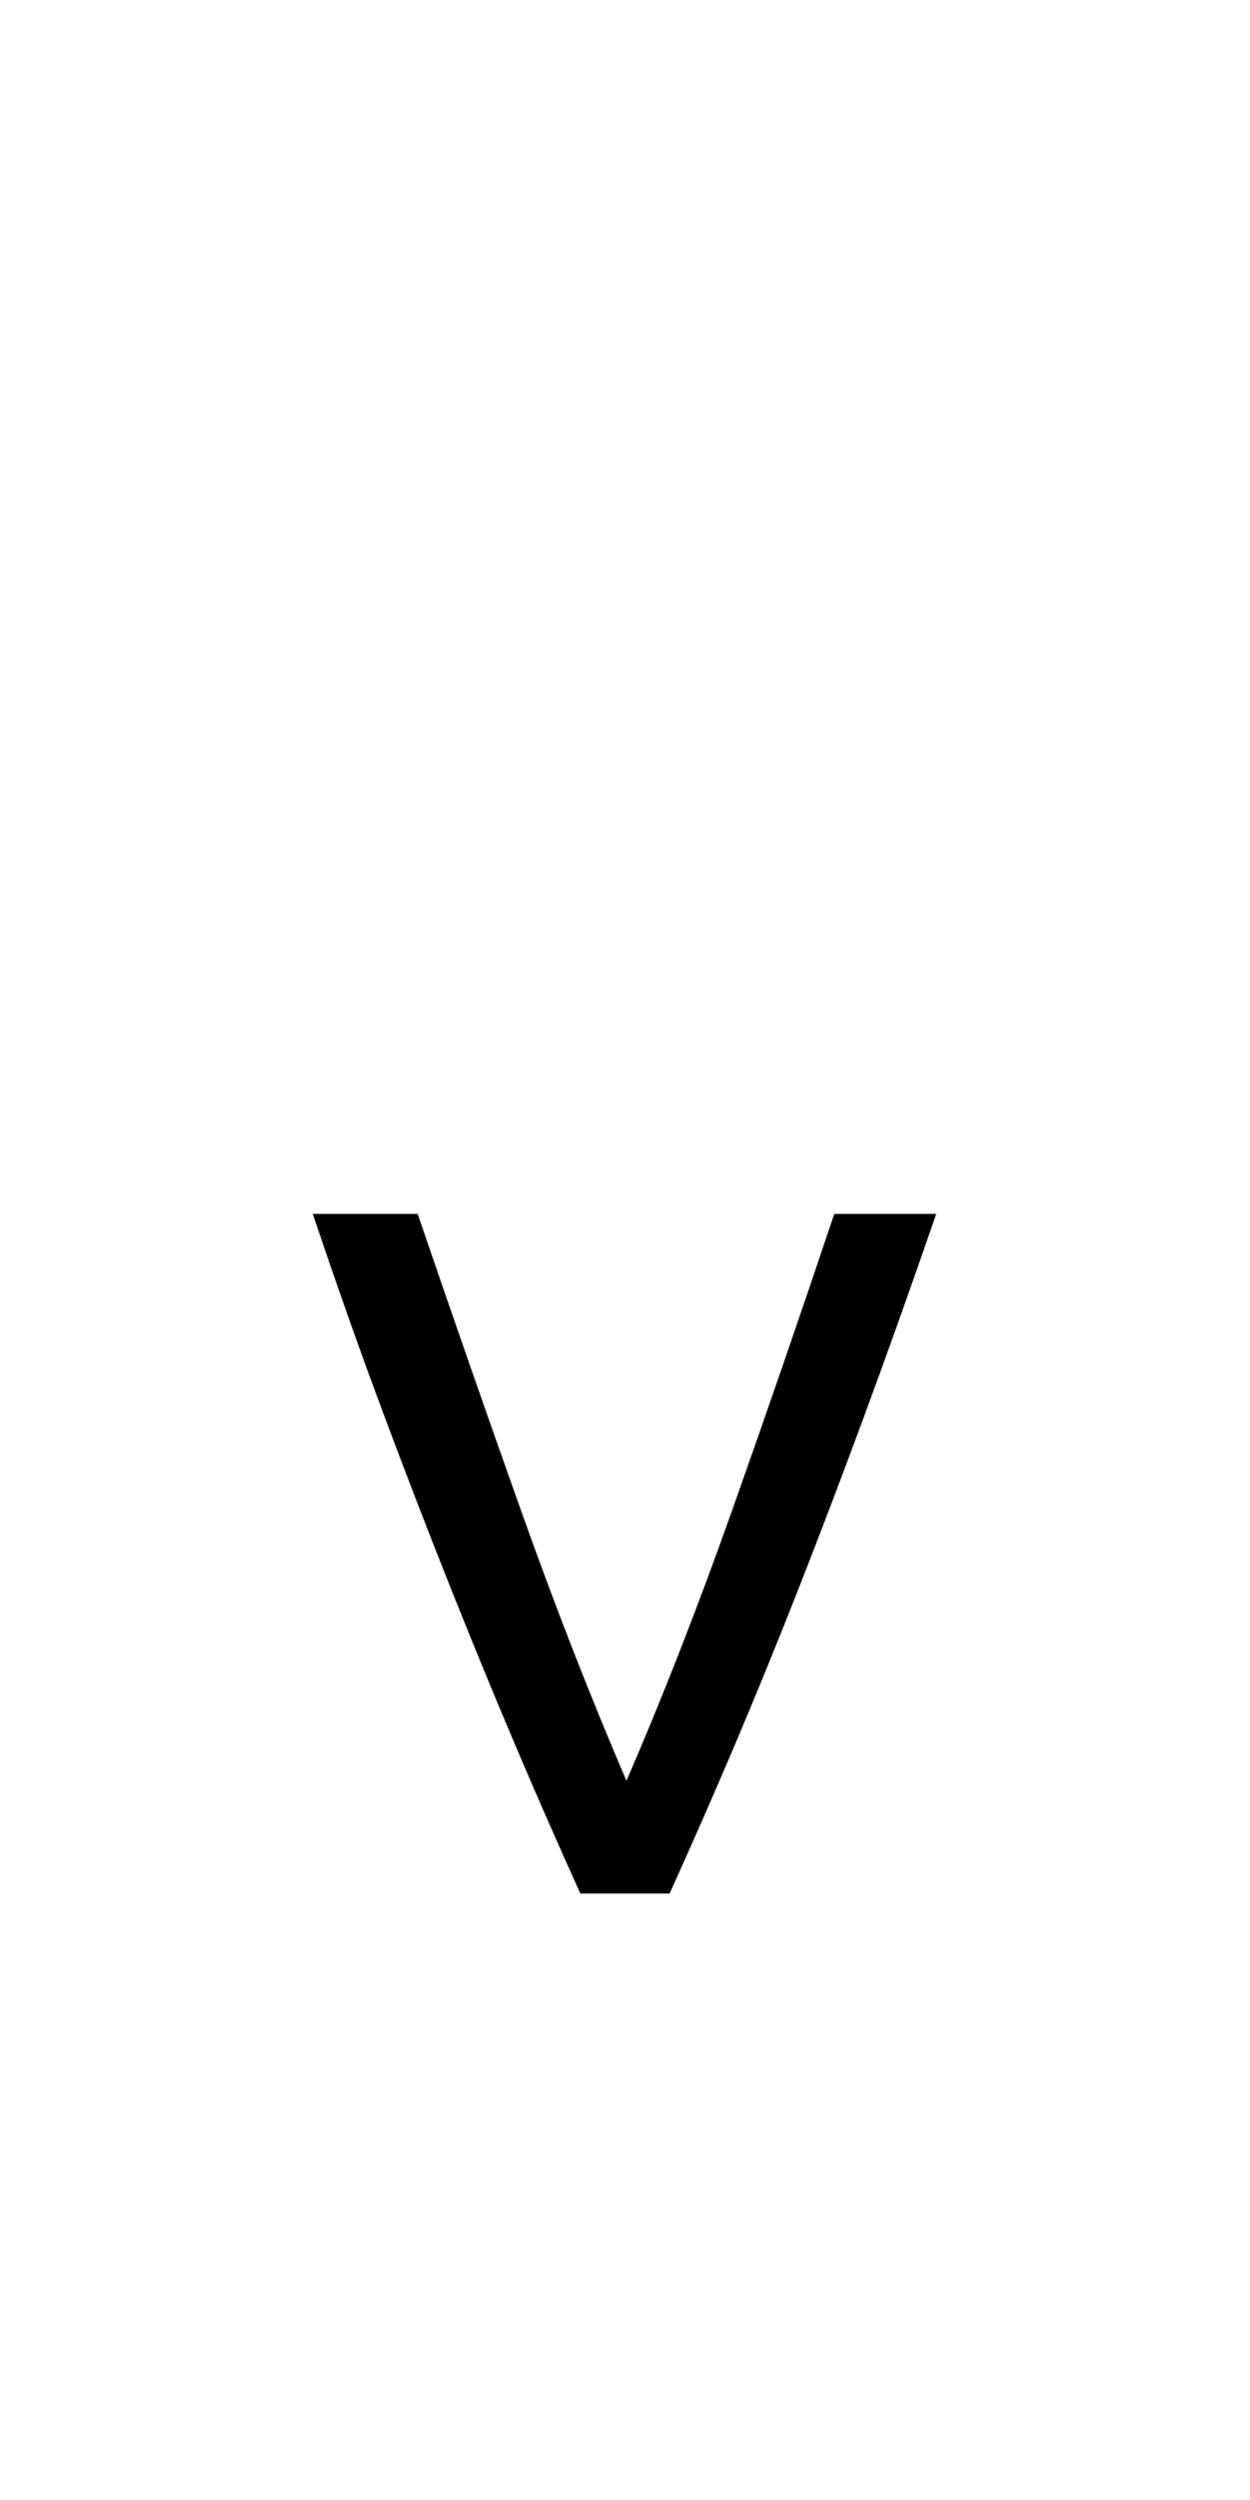
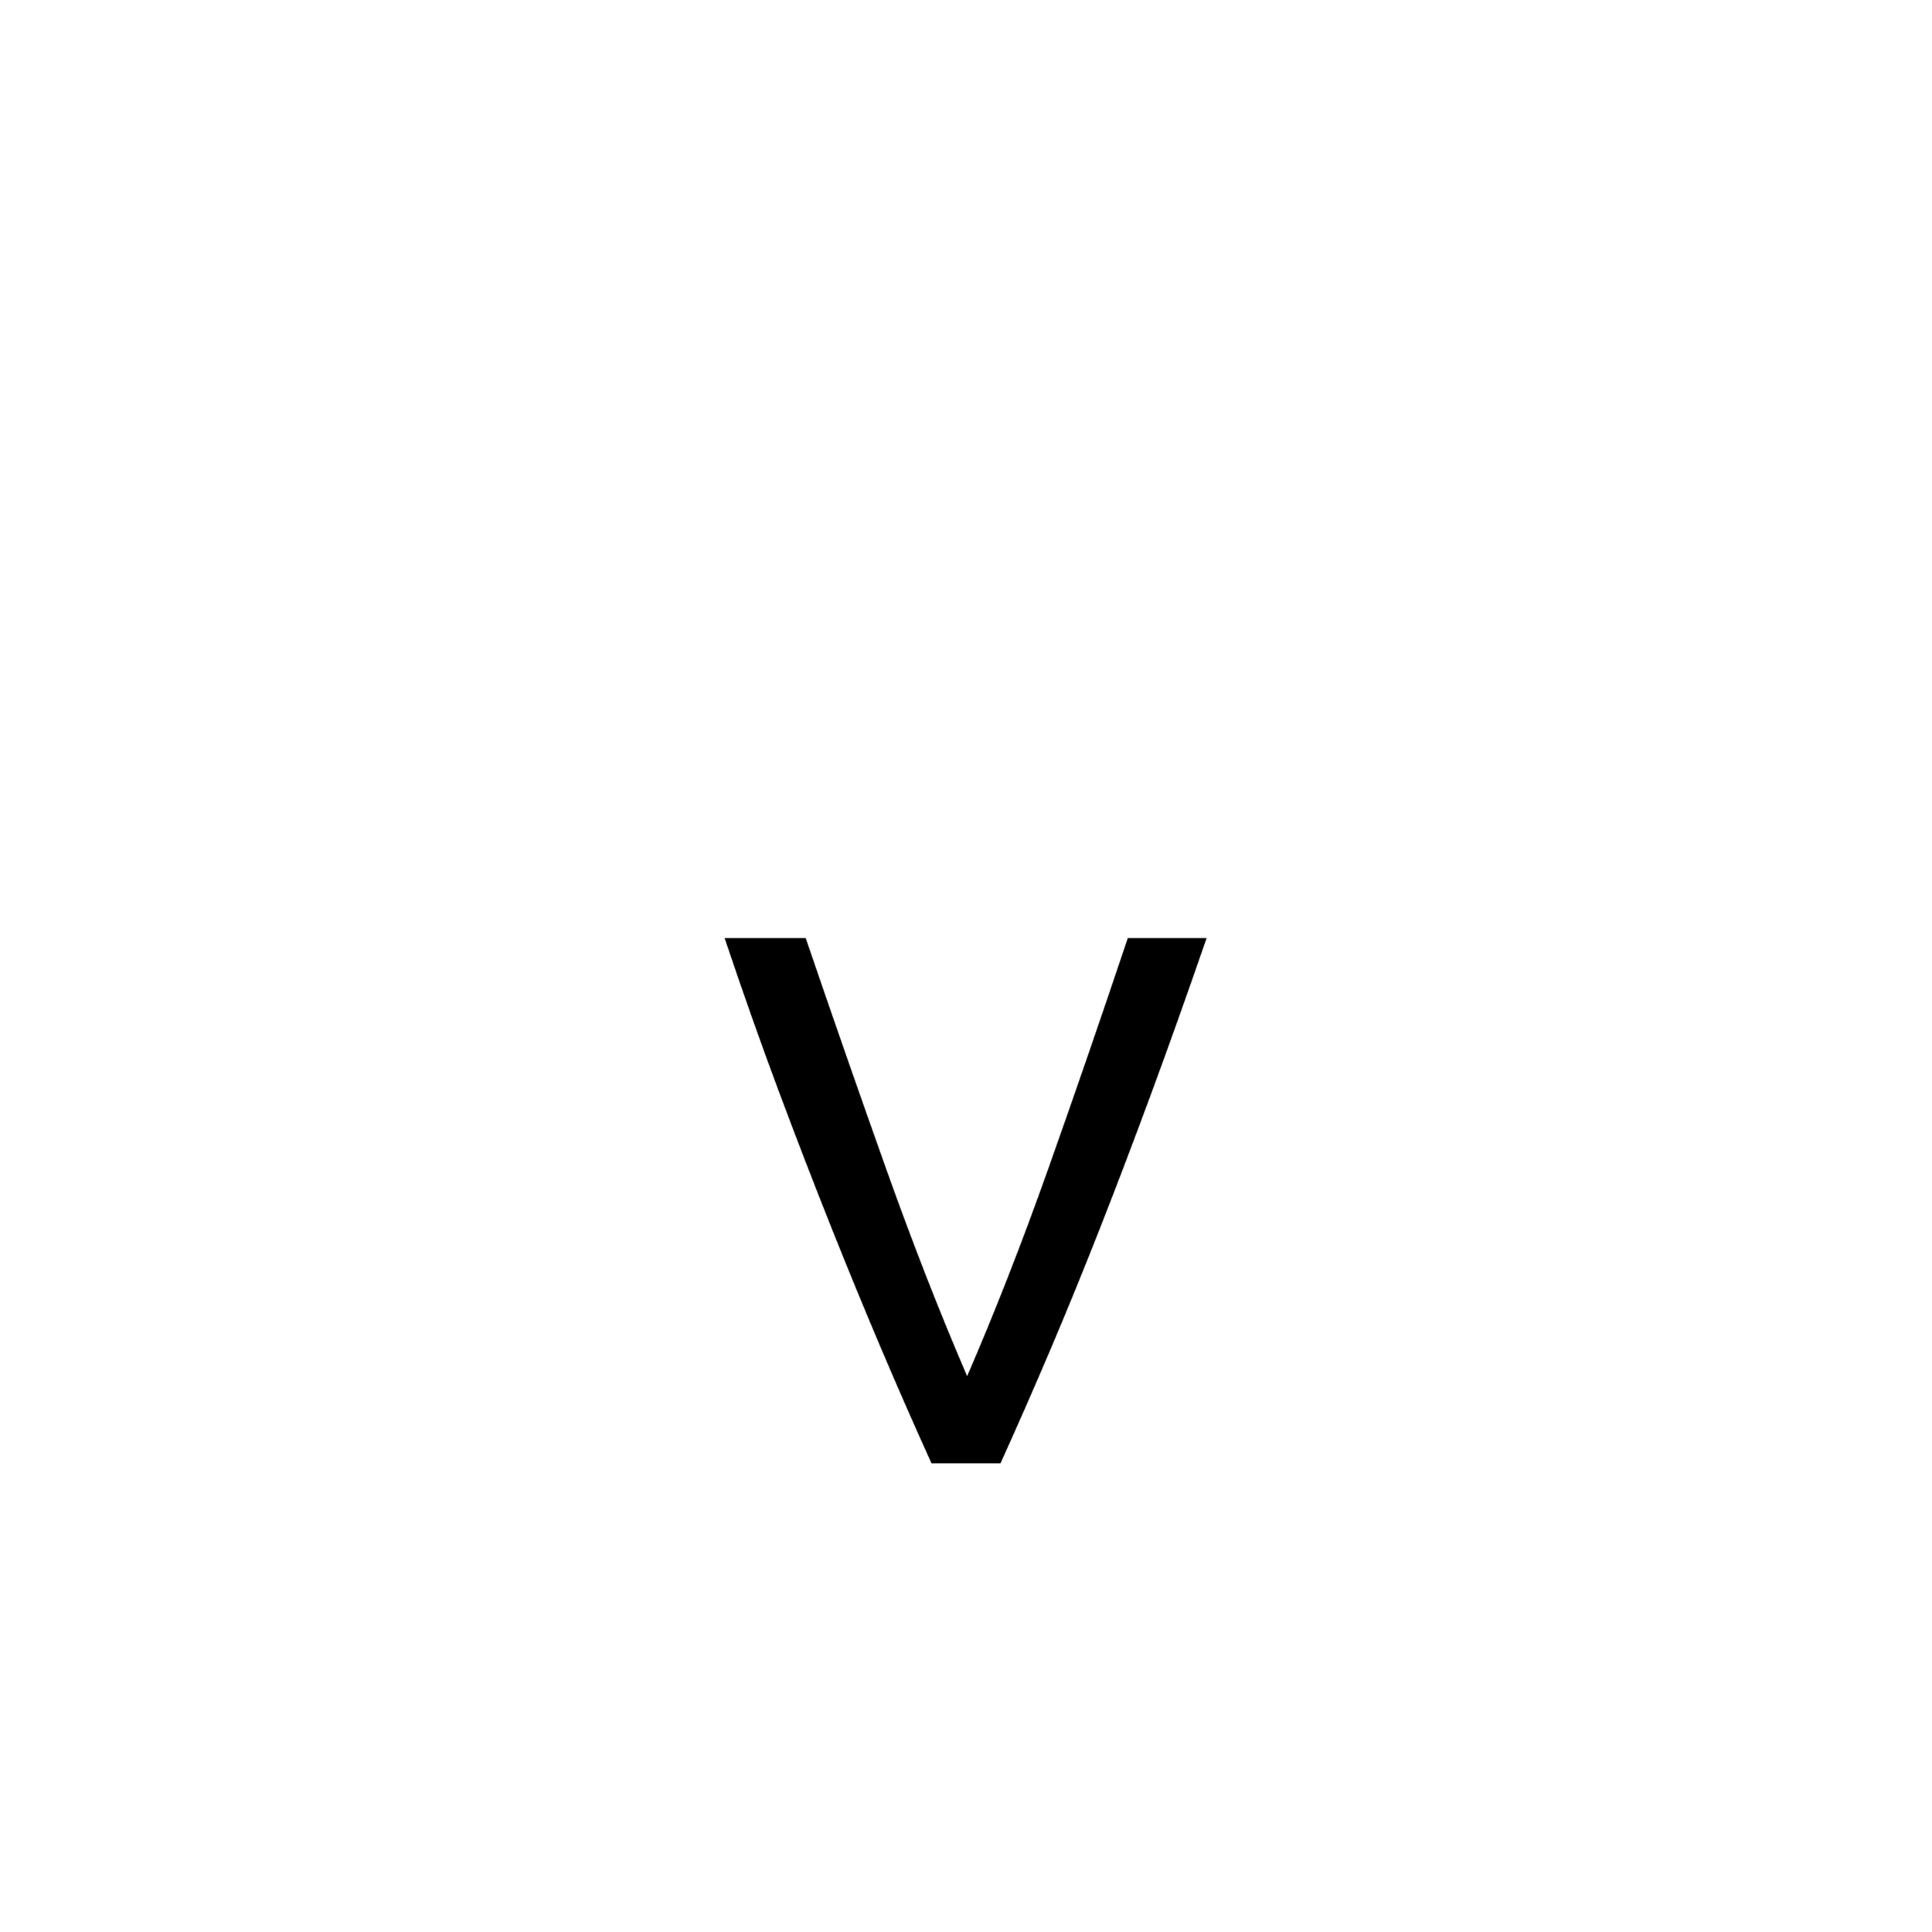
- <svg xmlns="http://www.w3.org/2000/svg" version="1.1" x="0px" y="0px" width="283.465px" height="566.93px" viewBox="0 0 283.465 566.93" enable-background="new 0 0 283.465 566.93" xml:space="preserve">
+ <svg xmlns="http://www.w3.org/2000/svg" version="1.1" x="0px" y="0px" width="283.465px" height="283.465px" viewBox="0 0 283.465 566.93" enable-background="new 0 0 283.465 566.93" xml:space="preserve">
  <g id="fond" display="none">
    <rect x="-8042.283" y="-9811.008" display="inline" fill-rule="evenodd" clip-rule="evenodd" fill="#58595B" width="16654.492" height="16572.797" />
  </g>
  <g id="en_cours">
</g>
  <g id="fini">
    <g>
      <path d="M212.488,275.387c-5.639,16.319-11.014,31.411-16.131,45.278c-5.117,13.872-10.124,27.034-15.019,39.494    c-4.895,12.459-9.755,24.363-14.574,35.711c-4.822,11.347-9.755,22.583-14.796,33.708h-20.248    c-5.044-11.125-9.978-22.361-14.796-33.708c-4.822-11.348-9.717-23.252-14.685-35.711c-4.971-12.46-10.05-25.622-15.241-39.494    c-5.194-13.867-10.534-28.959-16.02-45.278h23.807c8.01,23.439,15.871,45.984,23.585,67.64    c7.711,21.659,15.648,41.979,23.807,60.965c8.156-18.836,16.093-39.122,23.807-60.854c7.711-21.729,15.499-44.312,23.362-67.751    H212.488z" />
    </g>
  </g>
</svg>
